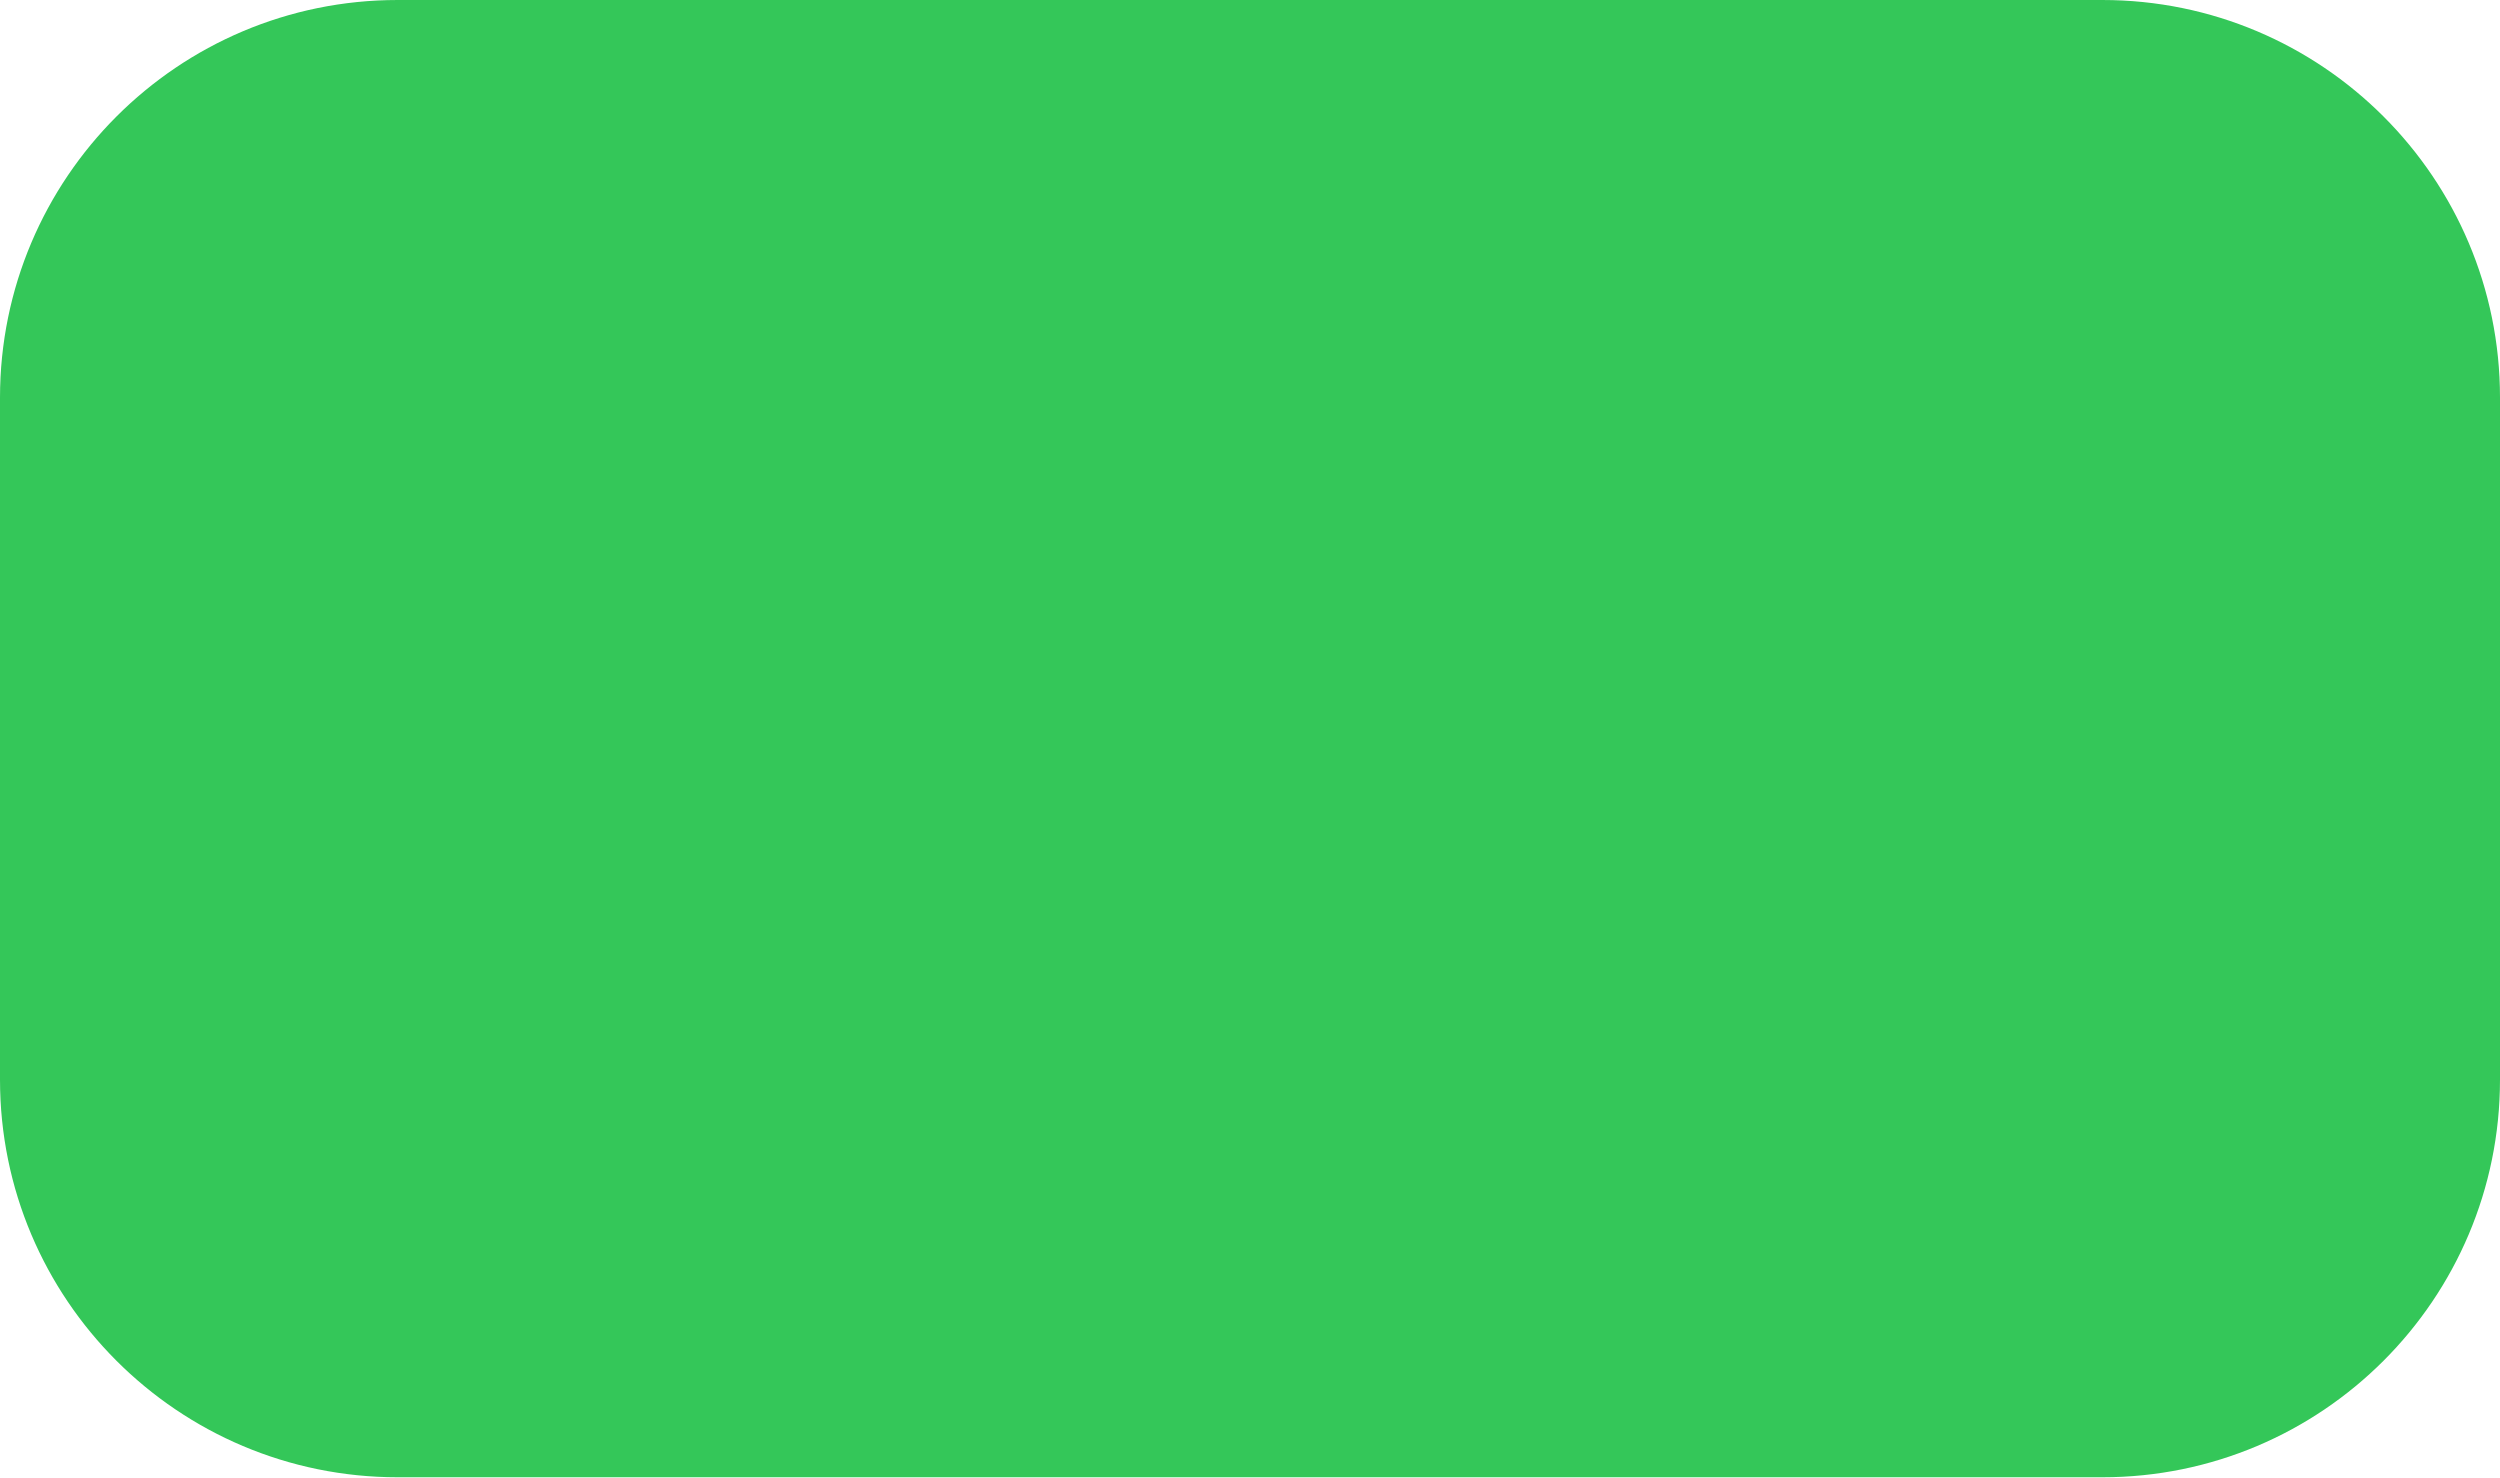
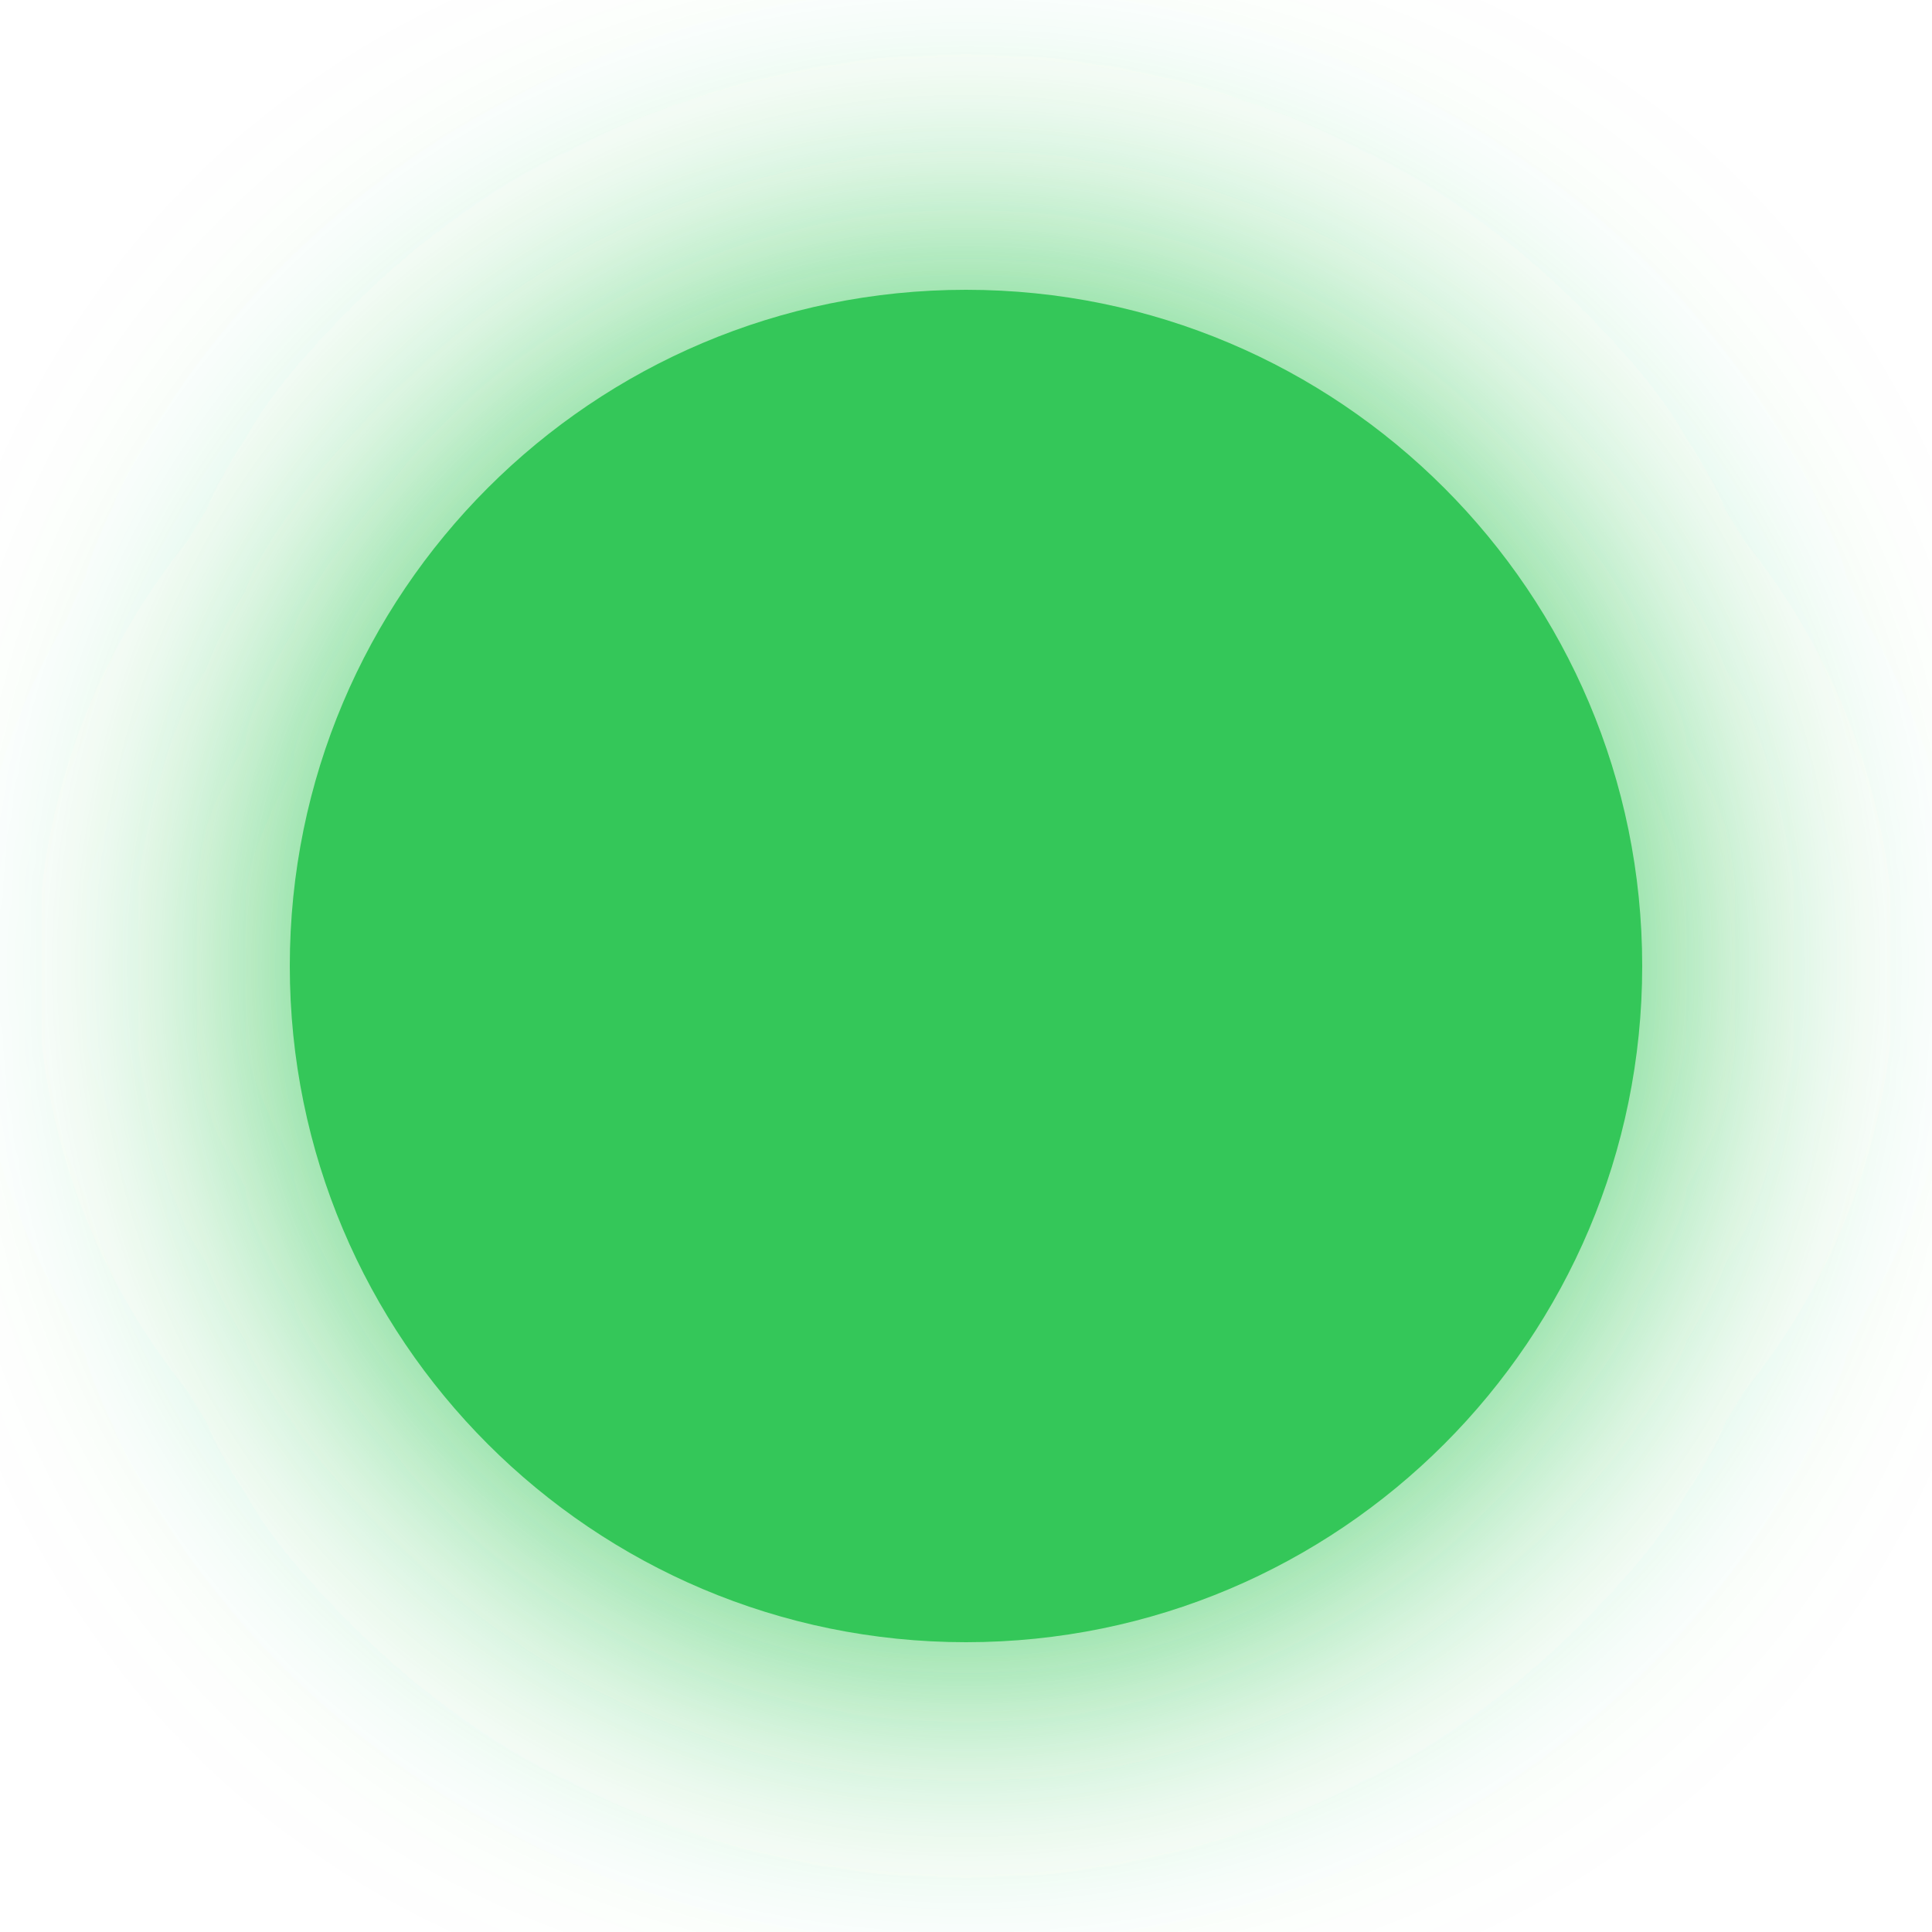
- <svg xmlns="http://www.w3.org/2000/svg" viewBox="0 0 22 13" width="22" height="13" role="img" aria-label="green lamp">
-   <rect x="0" y="0" width="22" height="13" rx="3.5" ry="3.5" fill="#34C759" />
+ <svg xmlns="http://www.w3.org/2000/svg" viewBox="0 0 16 16" width="16" height="16" role="img" aria-label="green lamp">
+   <defs>
+     <filter id="h" x="-150%" y="-150%" width="400%" height="400%">
+       <feGaussianBlur stdDeviation="1.4" />
+     </filter>
+   </defs>
+   <circle cx="8" cy="8" r="5.6" fill="#34C759" filter="url(#h)" />
+   <circle cx="8" cy="8" r="5.6" fill="#34C759" />
</svg>
